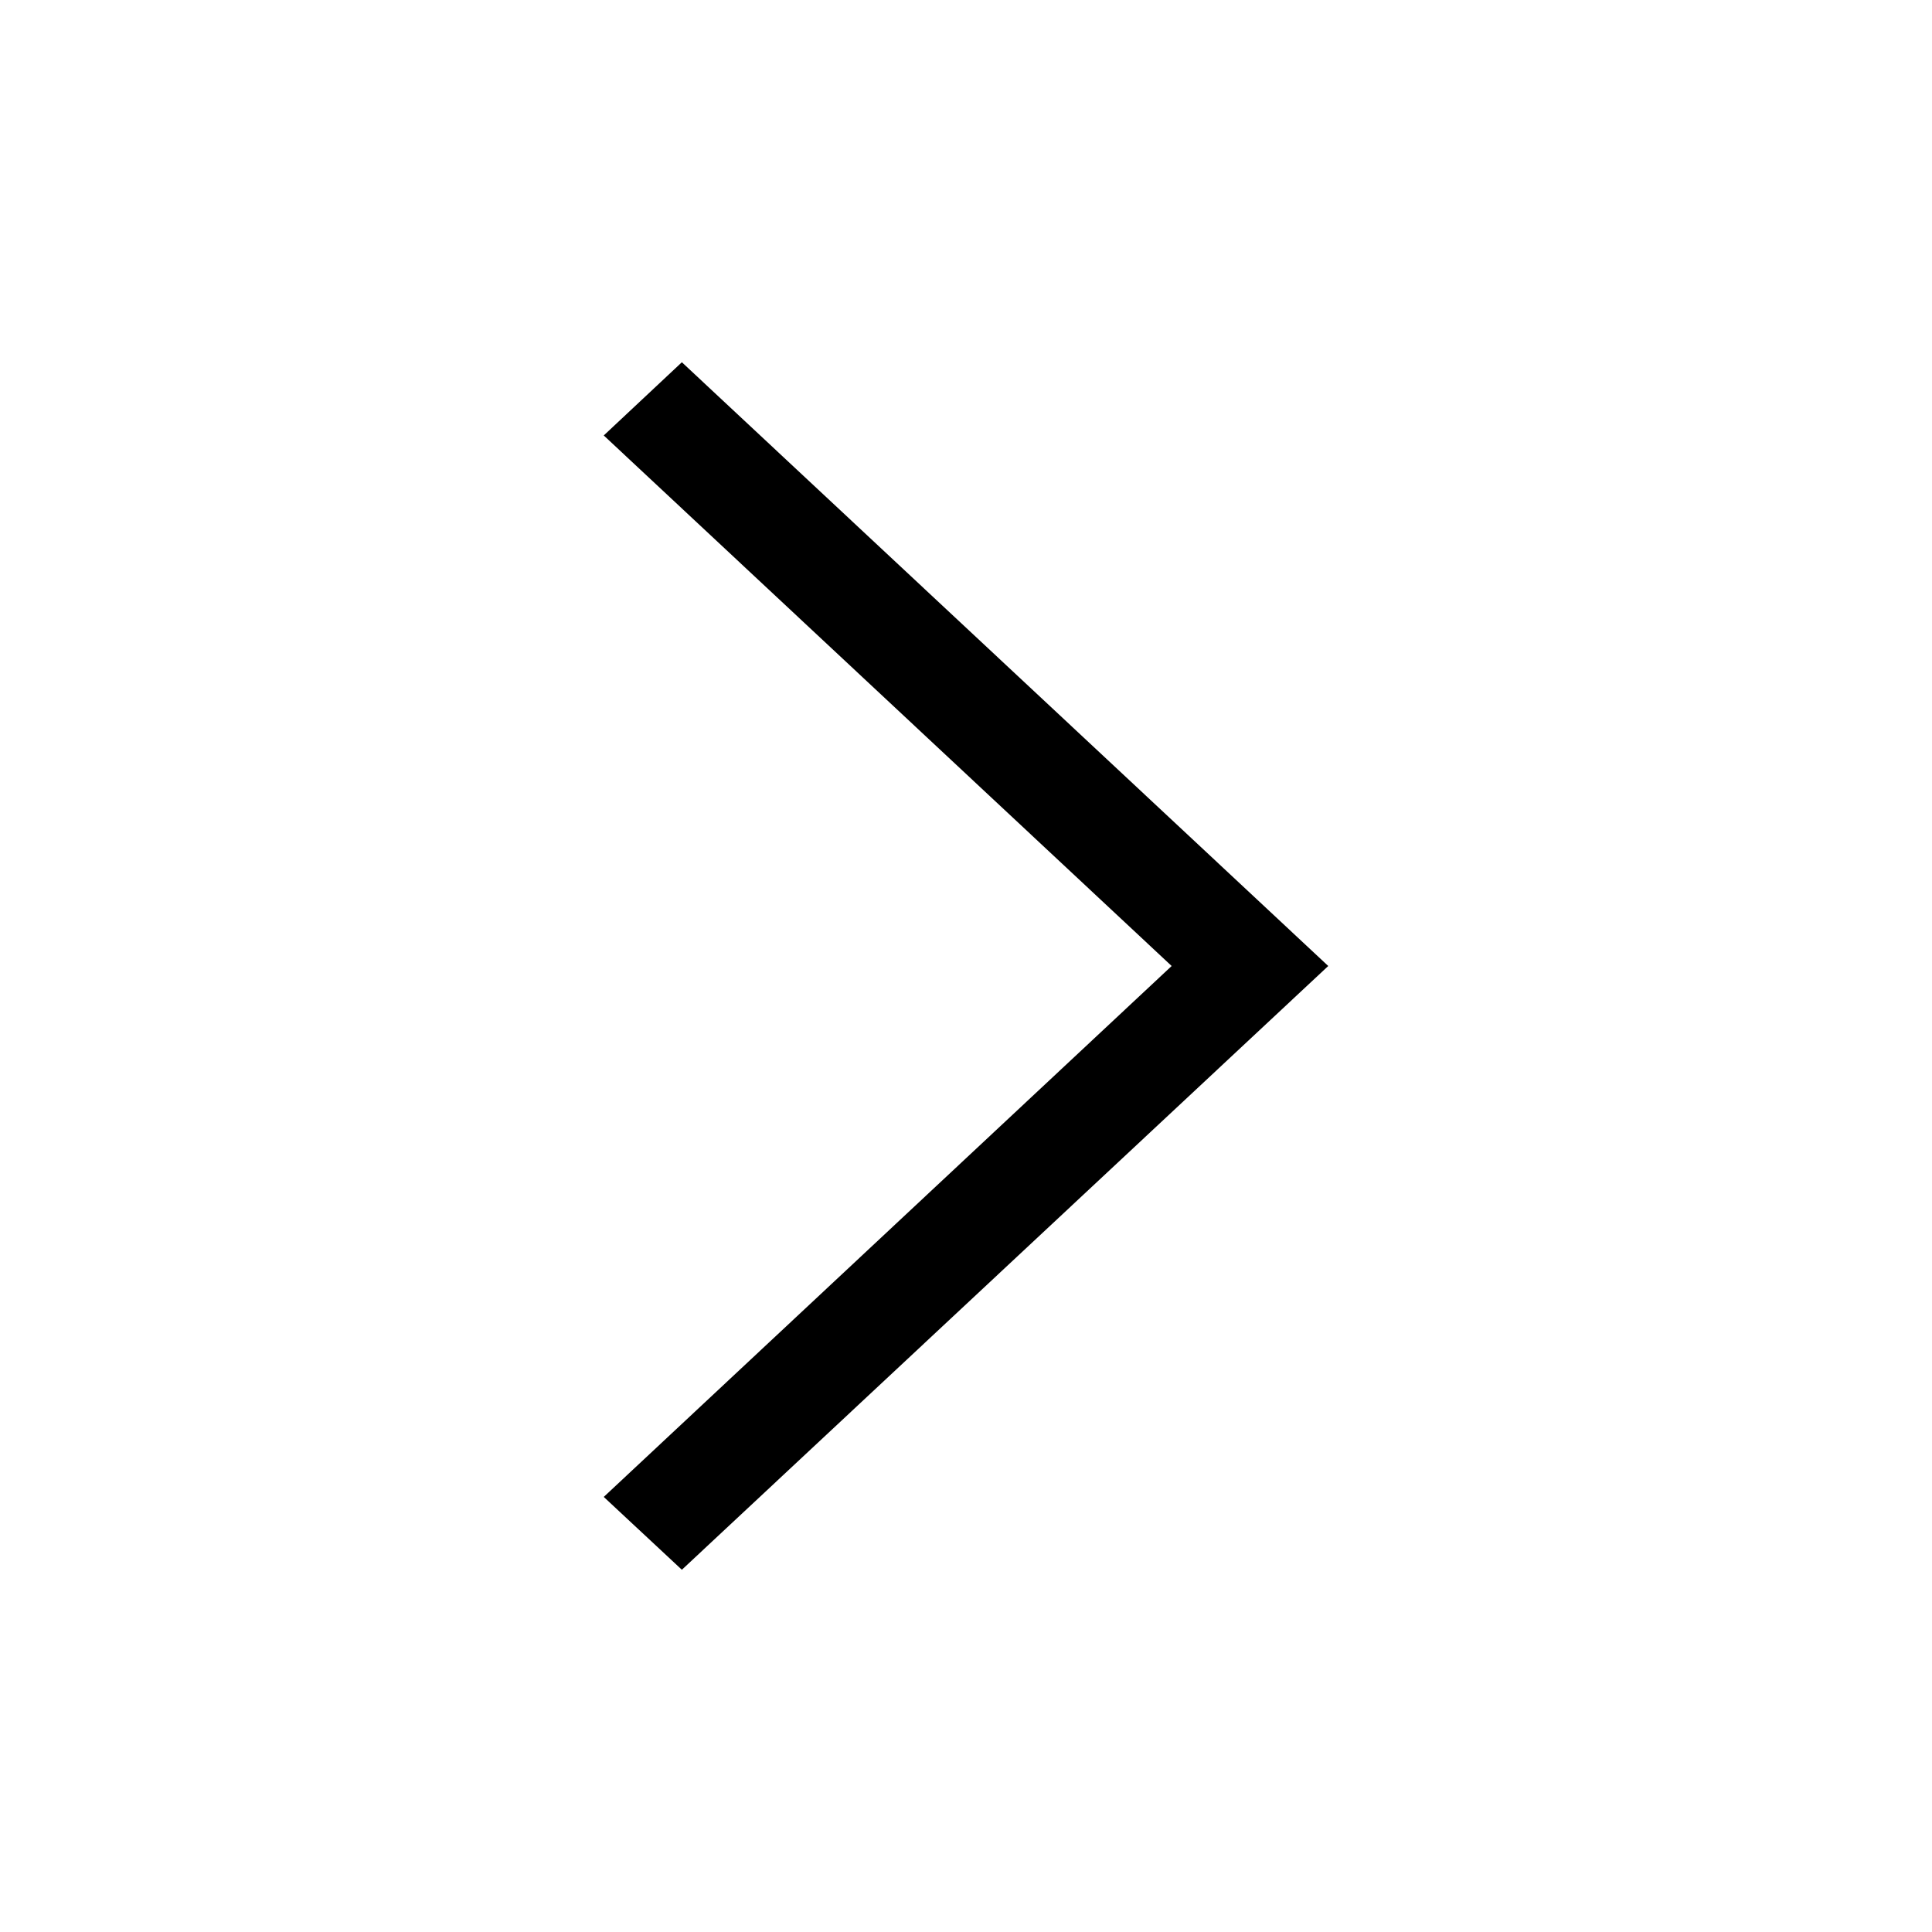
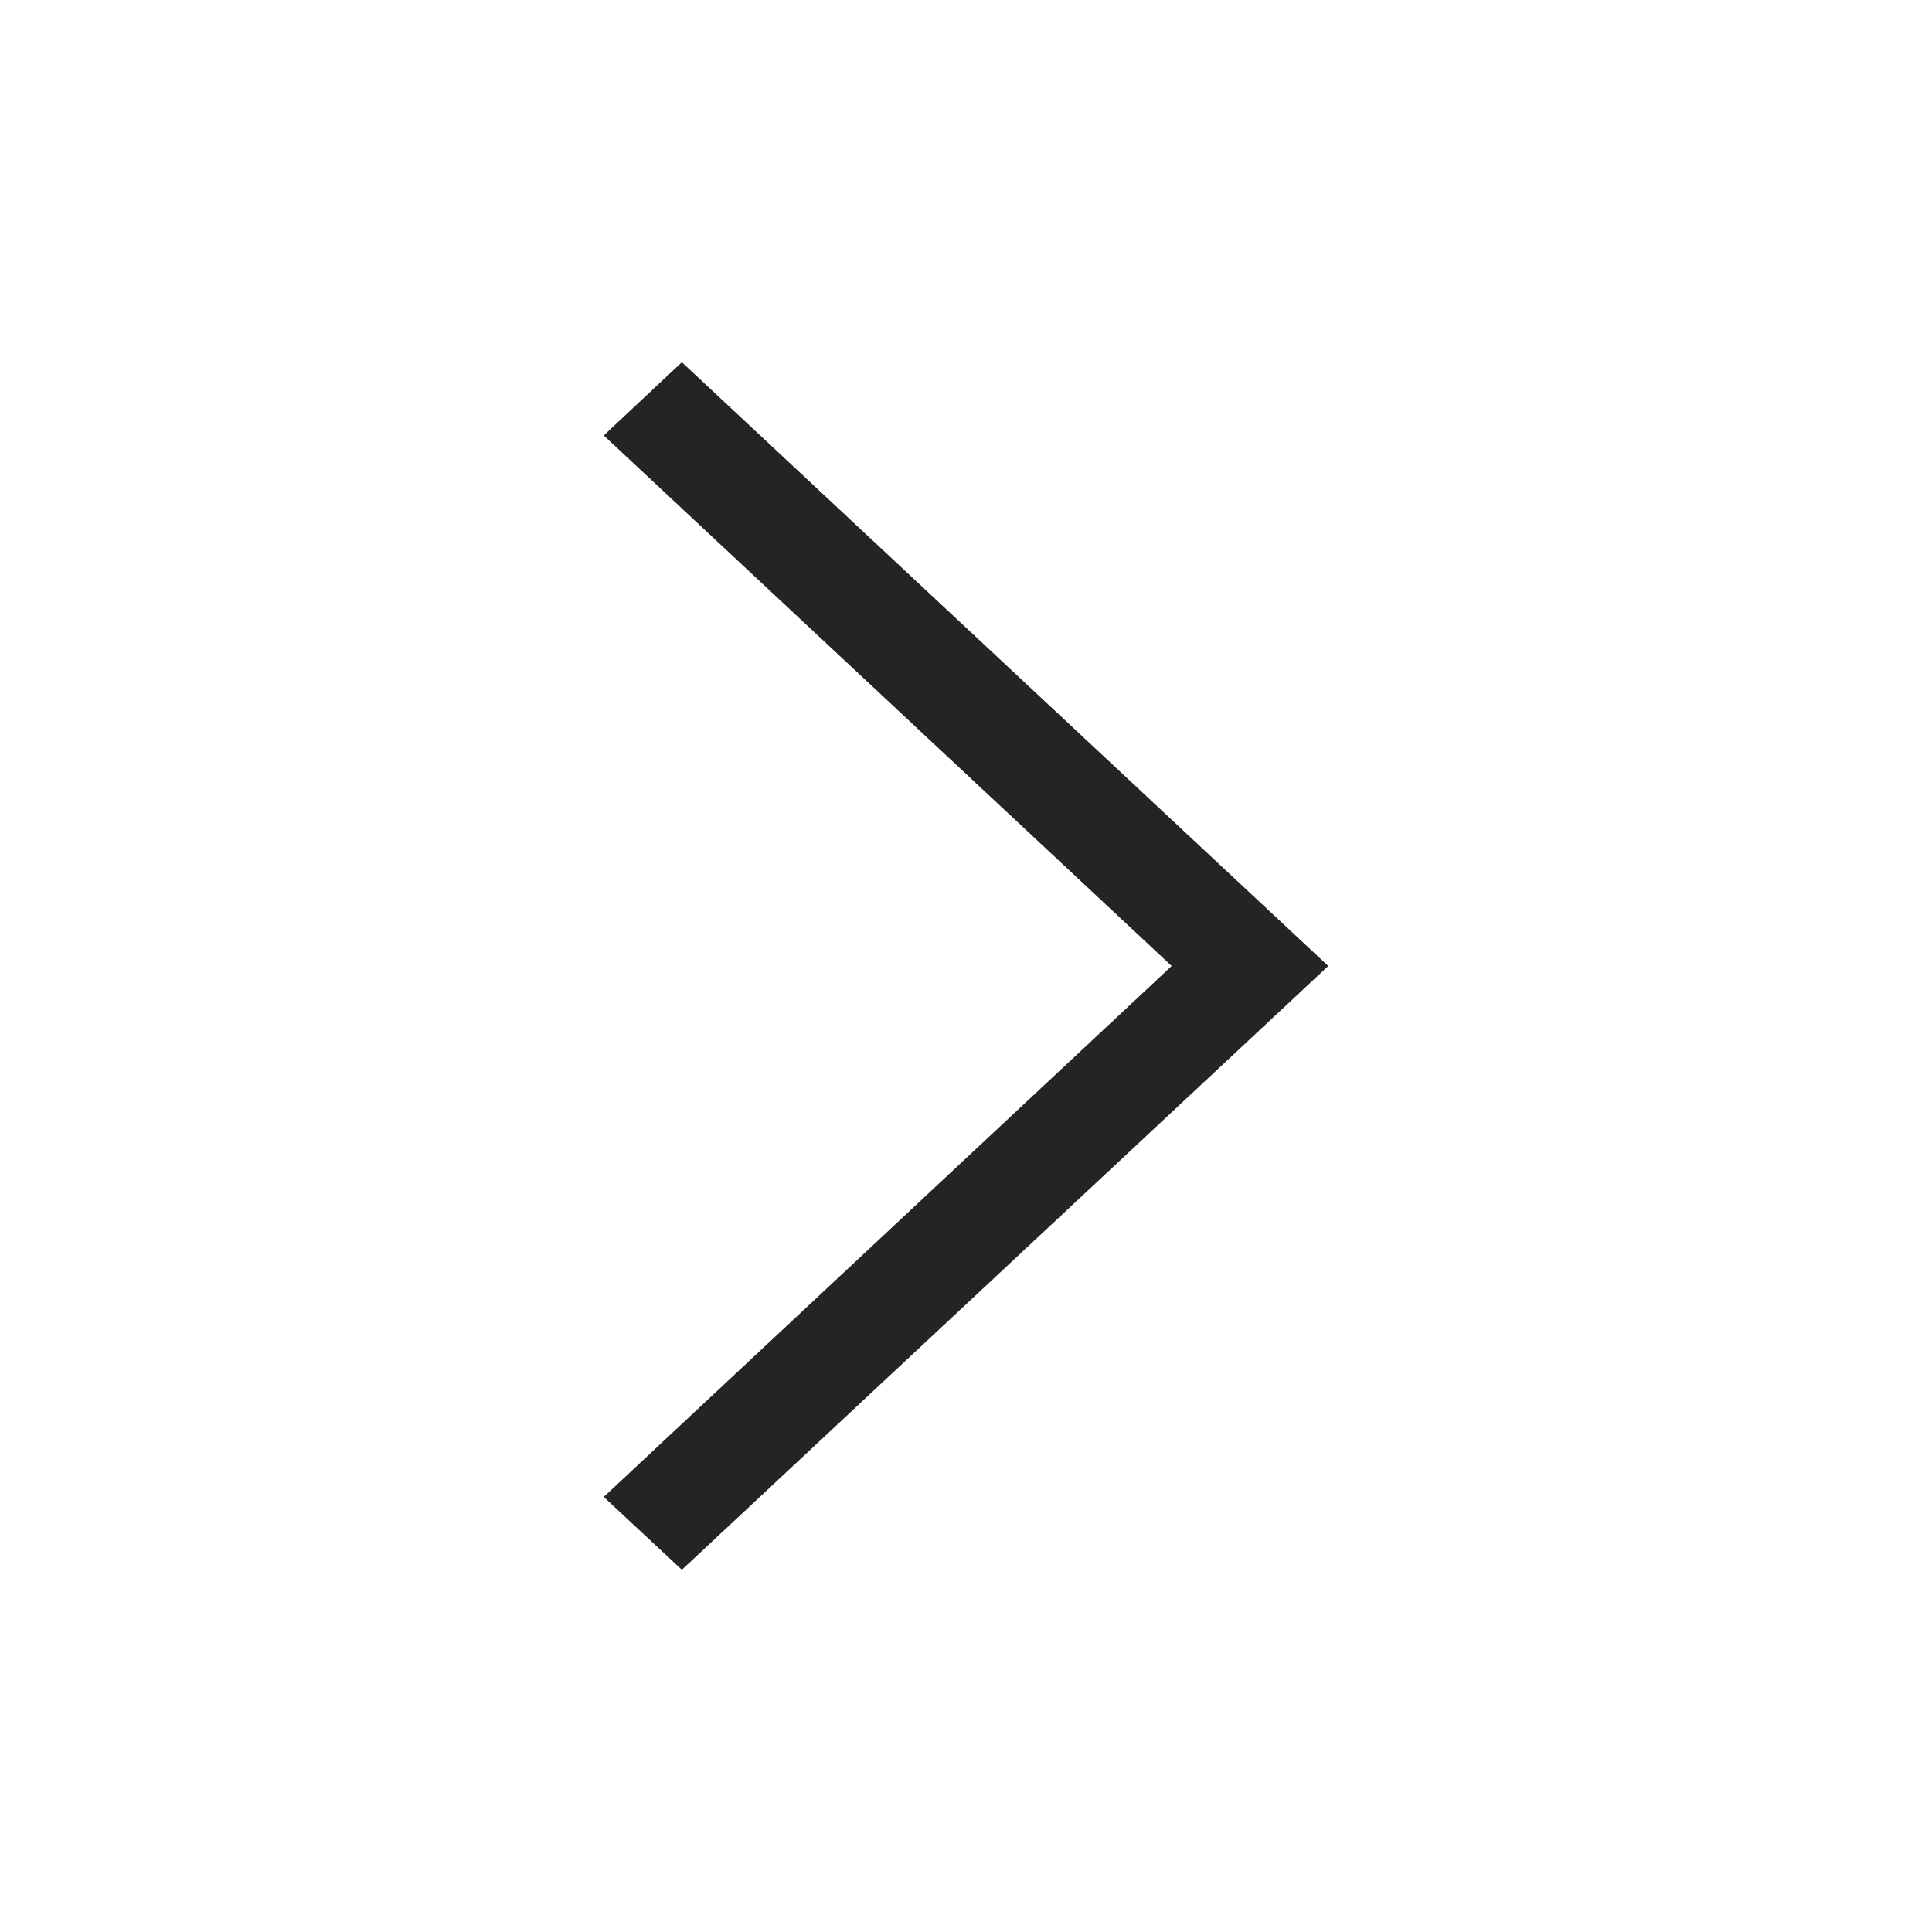
<svg xmlns="http://www.w3.org/2000/svg" height="512px" id="Layer_1" style="enable-background:new 0 0 512 512;" version="1.1" viewBox="0 0 512 512" width="512px" xml:space="preserve">
-   <polygon points="160,115.4 180.7,96 352,256 180.7,416 160,396.7 310.5,256 " />
+   <polygon points="160,115.4 180.7,96 352,256 180.7,416 160,396.7 310.5,256 " fill="#242424" />
</svg>
